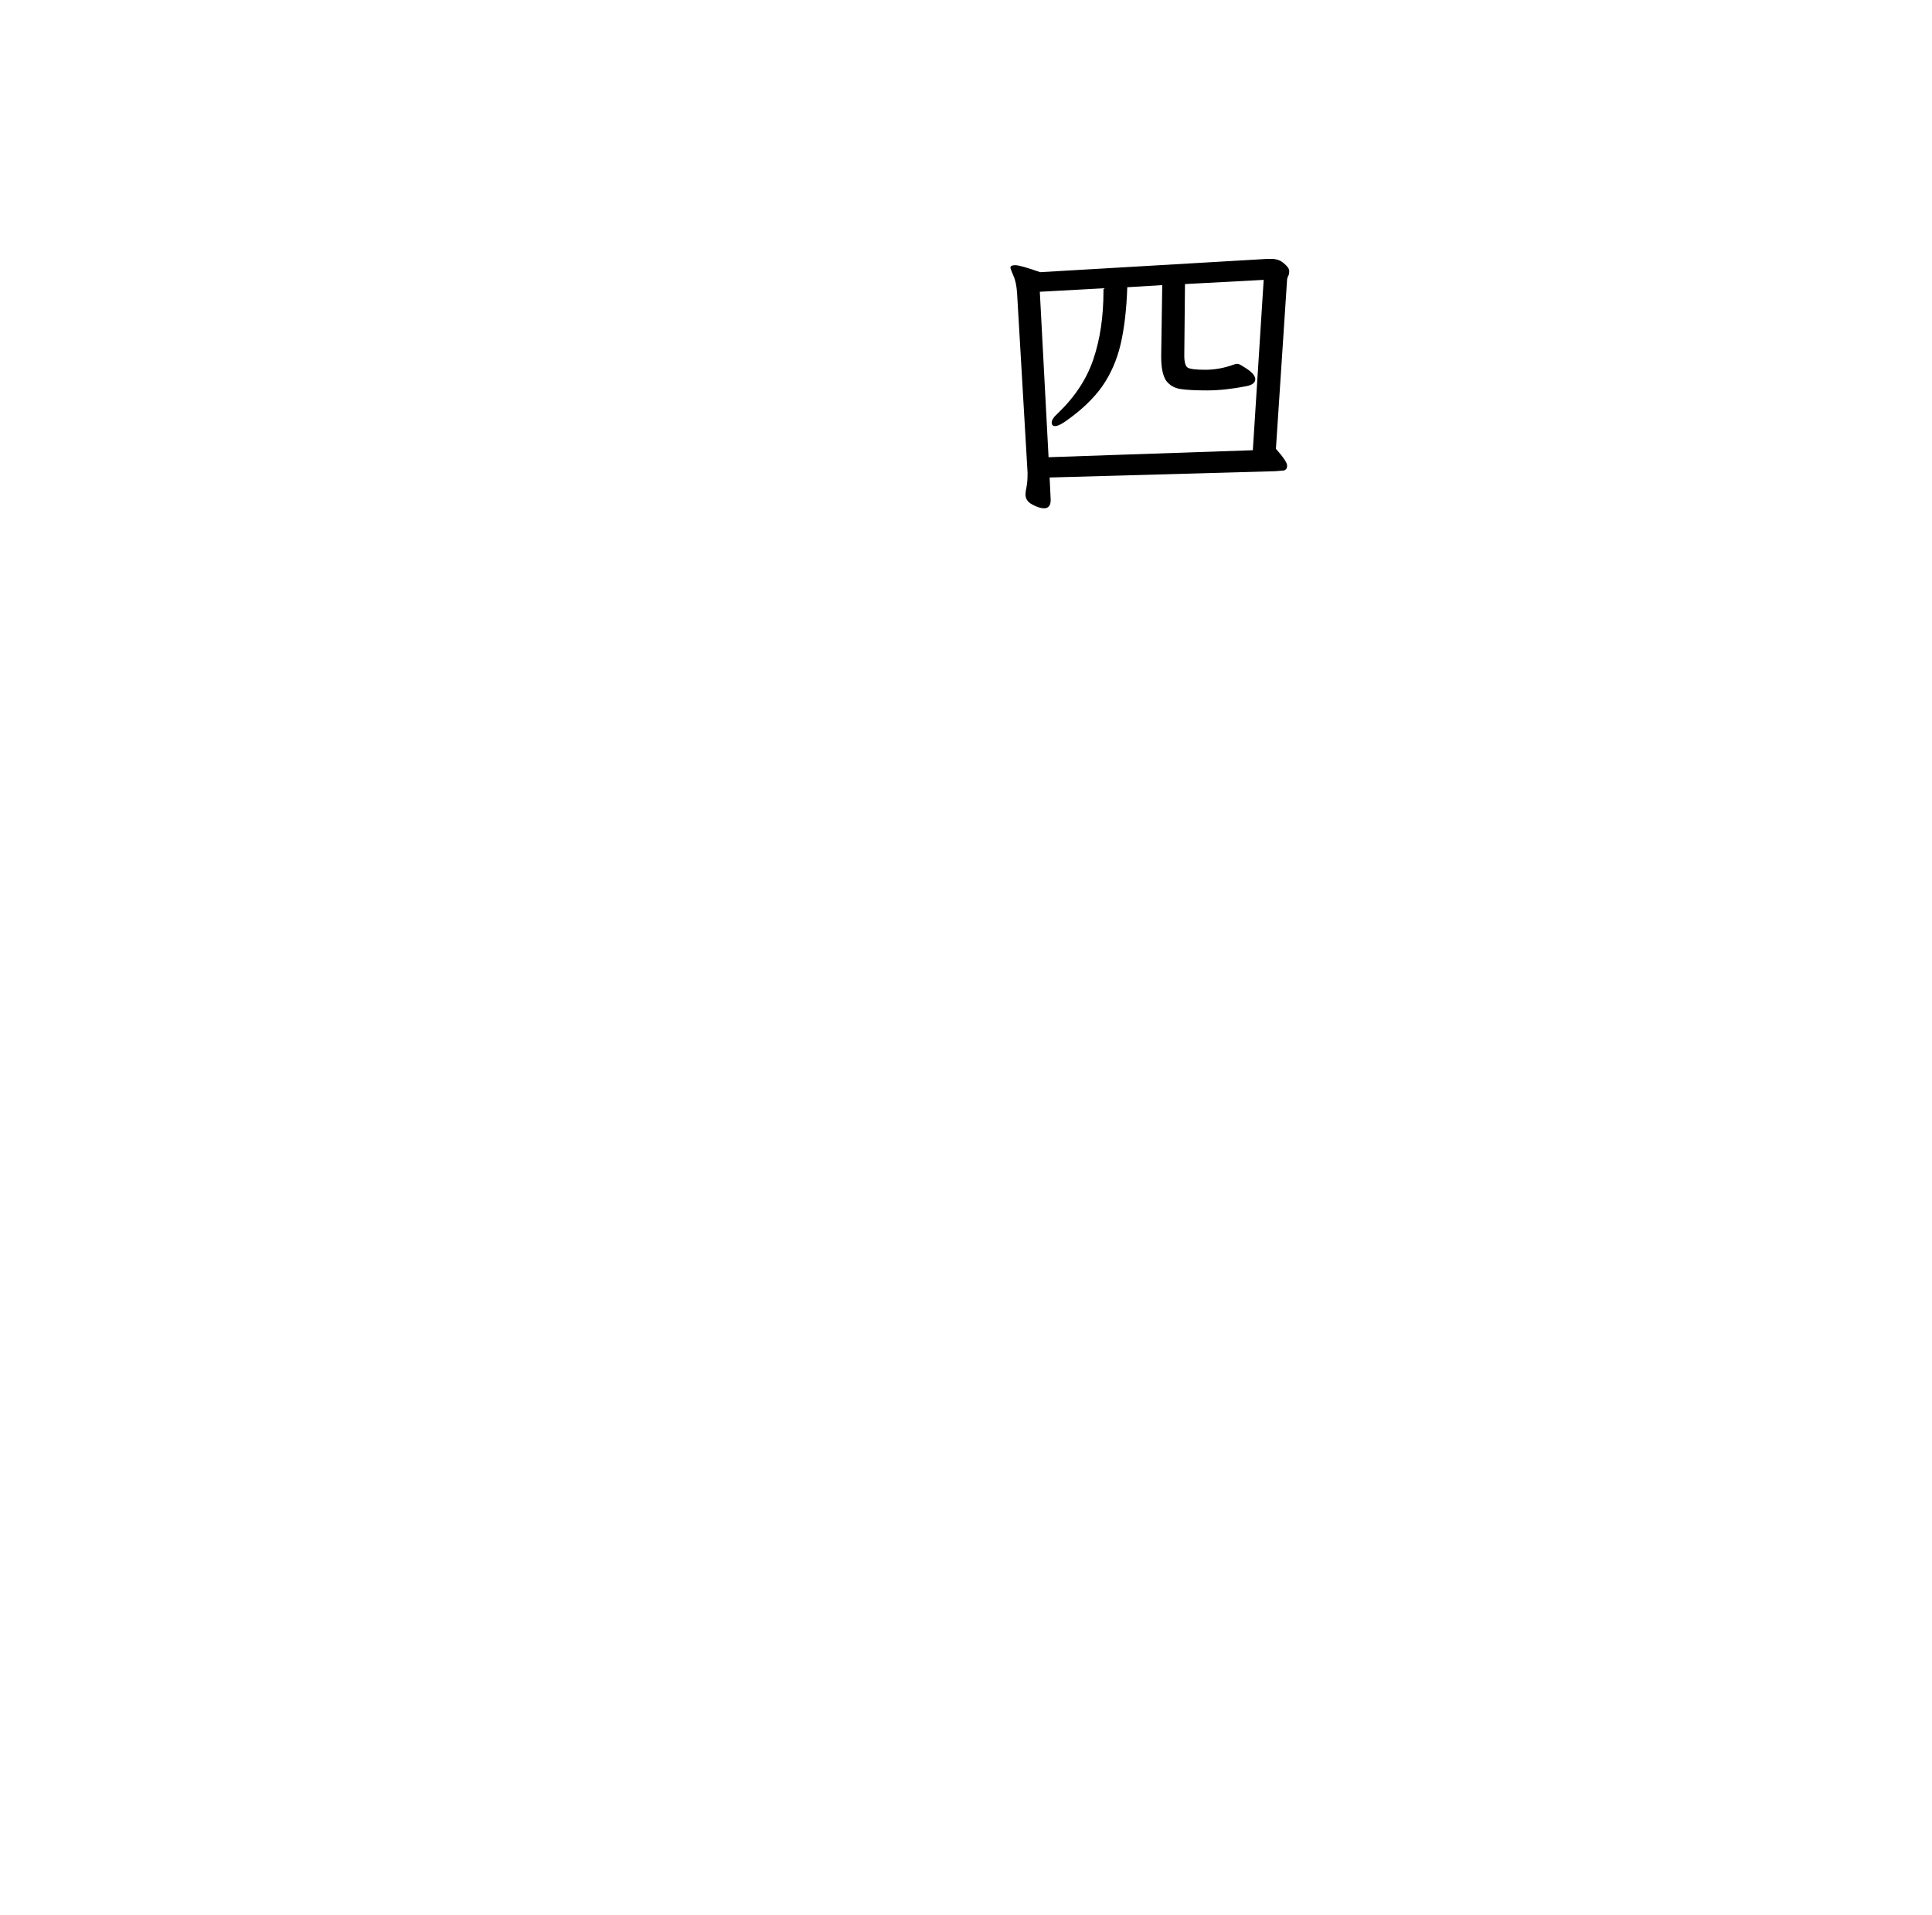
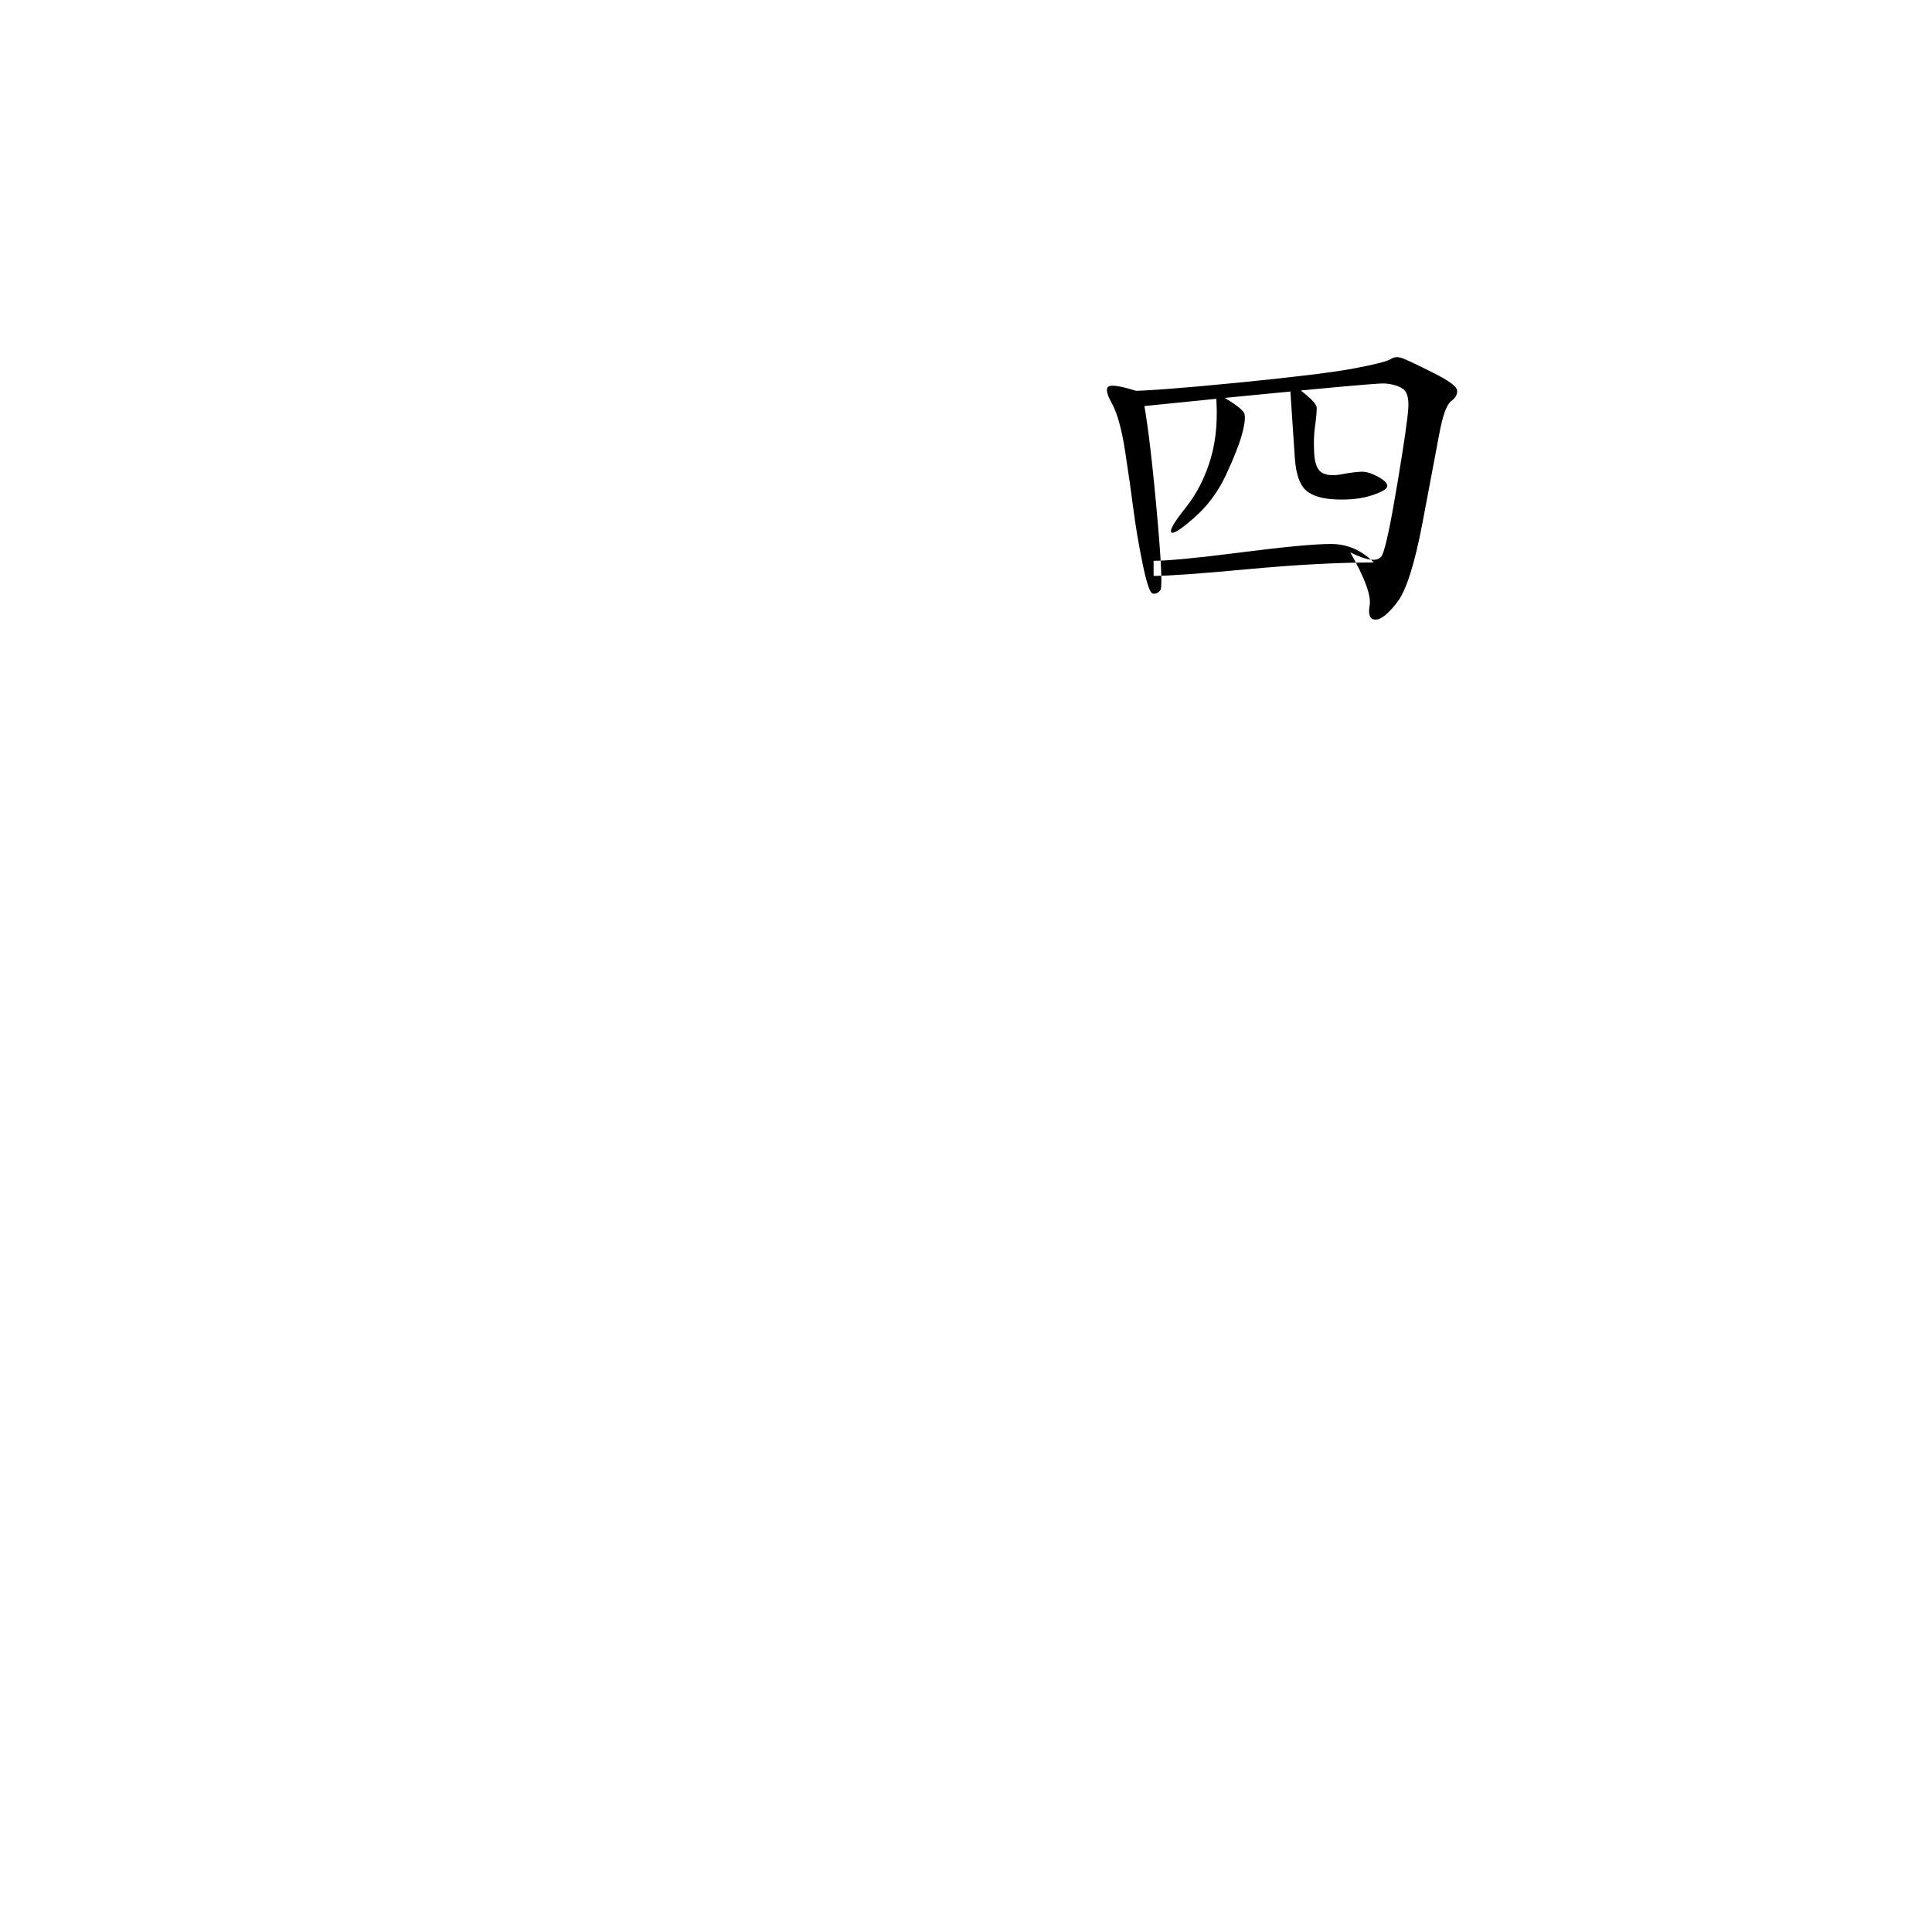
- <svg xmlns="http://www.w3.org/2000/svg" version="1.1" viewBox="-10 0 1009 1000">
-   <path fill="currentColor" d="M656.36 234.399c3.897 4.384 5.846 7.307 5.846 8.769s-0.608 2.314 -1.826 2.558c-1.218 0.121 -2.68 0.244 -4.385 0.365l-117.828 3.288l0.548 11.327v0.547c0 2.802 -1.157 4.202 -3.471 4.202 c-1.705 0 -3.775 -0.67 -6.211 -2.01c-2.314 -1.218 -3.471 -2.983 -3.471 -5.298c0 -0.853 0.182 -2.131 0.548 -3.836c0.365 -1.705 0.548 -4.141 0.548 -7.308l-5.48 -93.897 c-0.243 -3.897 -0.913 -7.003 -2.01 -9.316c-0.974 -2.315 -1.461 -3.654 -1.461 -4.02c0 -0.853 0.853 -1.278 2.558 -1.278c1.704 0 6.028 1.217 12.97 3.652l118.742 -6.941h2.01 c2.679 0 4.871 0.791 6.576 2.375c1.827 1.461 2.74 2.801 2.74 4.02c0 1.217 -0.184 2.069 -0.548 2.557c-0.244 0.487 -0.427 1.035 -0.549 1.645zM649.967 146.165l-41.102 2.192l-0.366 37.267 c0 3.532 0.609 5.663 1.828 6.394c1.217 0.73 4.262 1.097 9.133 1.097c4.994 0 9.986 -0.914 14.98 -2.741c0.73 -0.243 1.339 -0.364 1.826 -0.364c0.609 0 1.645 0.486 3.105 1.461 c4.141 2.436 6.212 4.628 6.212 6.576c0 1.827 -1.583 3.045 -4.75 3.654c-7.429 1.461 -14.249 2.192 -20.46 2.192c-6.09 0 -10.717 -0.244 -13.884 -0.731c-3.166 -0.487 -5.663 -1.948 -7.49 -4.385 c-1.705 -2.557 -2.558 -6.697 -2.558 -12.422v-0.73l0.549 -36.719l-18.269 1.096c-0.365 11.448 -1.522 21.374 -3.471 29.776c-1.948 8.282 -5.176 15.649 -9.683 22.105c-4.505 6.332 -10.839 12.361 -18.998 18.085 c-2.436 1.705 -4.263 2.558 -5.48 2.558s-1.826 -0.609 -1.826 -1.827c0 -1.34 1.035 -2.922 3.104 -4.75c9.013 -8.646 15.224 -18.085 18.634 -28.314c3.532 -10.352 5.298 -22.287 5.298 -35.806v-1.279l-33.247 1.828 l4.566 86.406l106.685 -3.653z" />
+ <svg xmlns="http://www.w3.org/2000/svg" version="1.1" viewBox="-10 0 1010 1000">
+   <path fill="currentColor" d="M570.229 201.831c2.344 -0.586 7.91 0.586 16.699 3.516c2.344 10.547 4.834 30.029 7.471 58.447s3.369 43.359 2.197 44.824s-2.49 2.051 -3.955 1.758s-3.223 -5.42 -5.273 -15.381 s-3.662 -19.482 -4.834 -28.564s-2.637 -19.336 -4.395 -30.762s-4.102 -19.775 -7.031 -25.049s-3.223 -8.203 -0.879 -8.789v0zM614.175 270.825c-7.031 6.152 -10.986 8.643 -11.865 7.471s1.611 -5.42 7.471 -12.744 s10.254 -15.967 13.184 -25.928s3.809 -21.387 2.637 -34.277c9.375 5.273 14.355 8.936 14.941 10.986s0.146 5.713 -1.318 10.986s-4.248 12.305 -8.35 21.094s-9.668 16.26 -16.699 22.412v0zM677.456 222.925 c-0.586 4.102 -0.732 8.789 -0.439 14.062s1.611 8.643 3.955 10.107s5.859 1.758 10.547 0.879s8.203 -1.318 10.547 -1.318s5.127 0.879 8.35 2.637s4.834 3.369 4.834 4.834s-2.637 3.076 -7.91 4.834 s-11.572 2.49 -18.896 2.197s-12.598 -1.904 -15.82 -4.834s-5.127 -8.496 -5.713 -16.699s-1.465 -21.387 -2.637 -39.551c9.375 6.445 14.062 10.84 14.062 13.184s-0.293 5.566 -0.879 9.668v0zM685.806 284.448 c-8.496 0 -24.17 1.465 -47.022 4.395s-38.086 4.395 -45.703 4.395v7.91c7.617 0 24.023 -1.172 49.219 -3.516s47.168 -3.516 65.918 -3.516c-6.445 -6.445 -13.916 -9.668 -22.412 -9.668v0zM748.647 209.741 c-2.344 1.758 -4.395 7.324 -6.152 16.699s-4.688 24.902 -8.789 46.582s-8.496 35.596 -13.184 41.748s-8.496 9.229 -11.426 9.229c-2.931 0 -3.955 -2.49 -3.076 -7.471s-2.49 -14.209 -10.107 -27.686 c9.375 4.688 14.941 5.127 16.699 1.318s4.395 -16.26 7.91 -37.353s5.42 -34.277 5.713 -39.551s-0.732 -8.643 -3.076 -10.107s-5.42 -2.344 -9.229 -2.637s-48.779 3.955 -134.912 12.744v-8.789 c9.375 0 28.857 -1.465 58.447 -4.395s49.805 -5.42 60.645 -7.471s17.139 -3.662 18.896 -4.834s3.809 -1.318 6.152 -0.439s7.617 3.369 15.82 7.471s12.451 7.178 12.744 9.229s-0.732 3.955 -3.076 5.713v0z" />
</svg>
